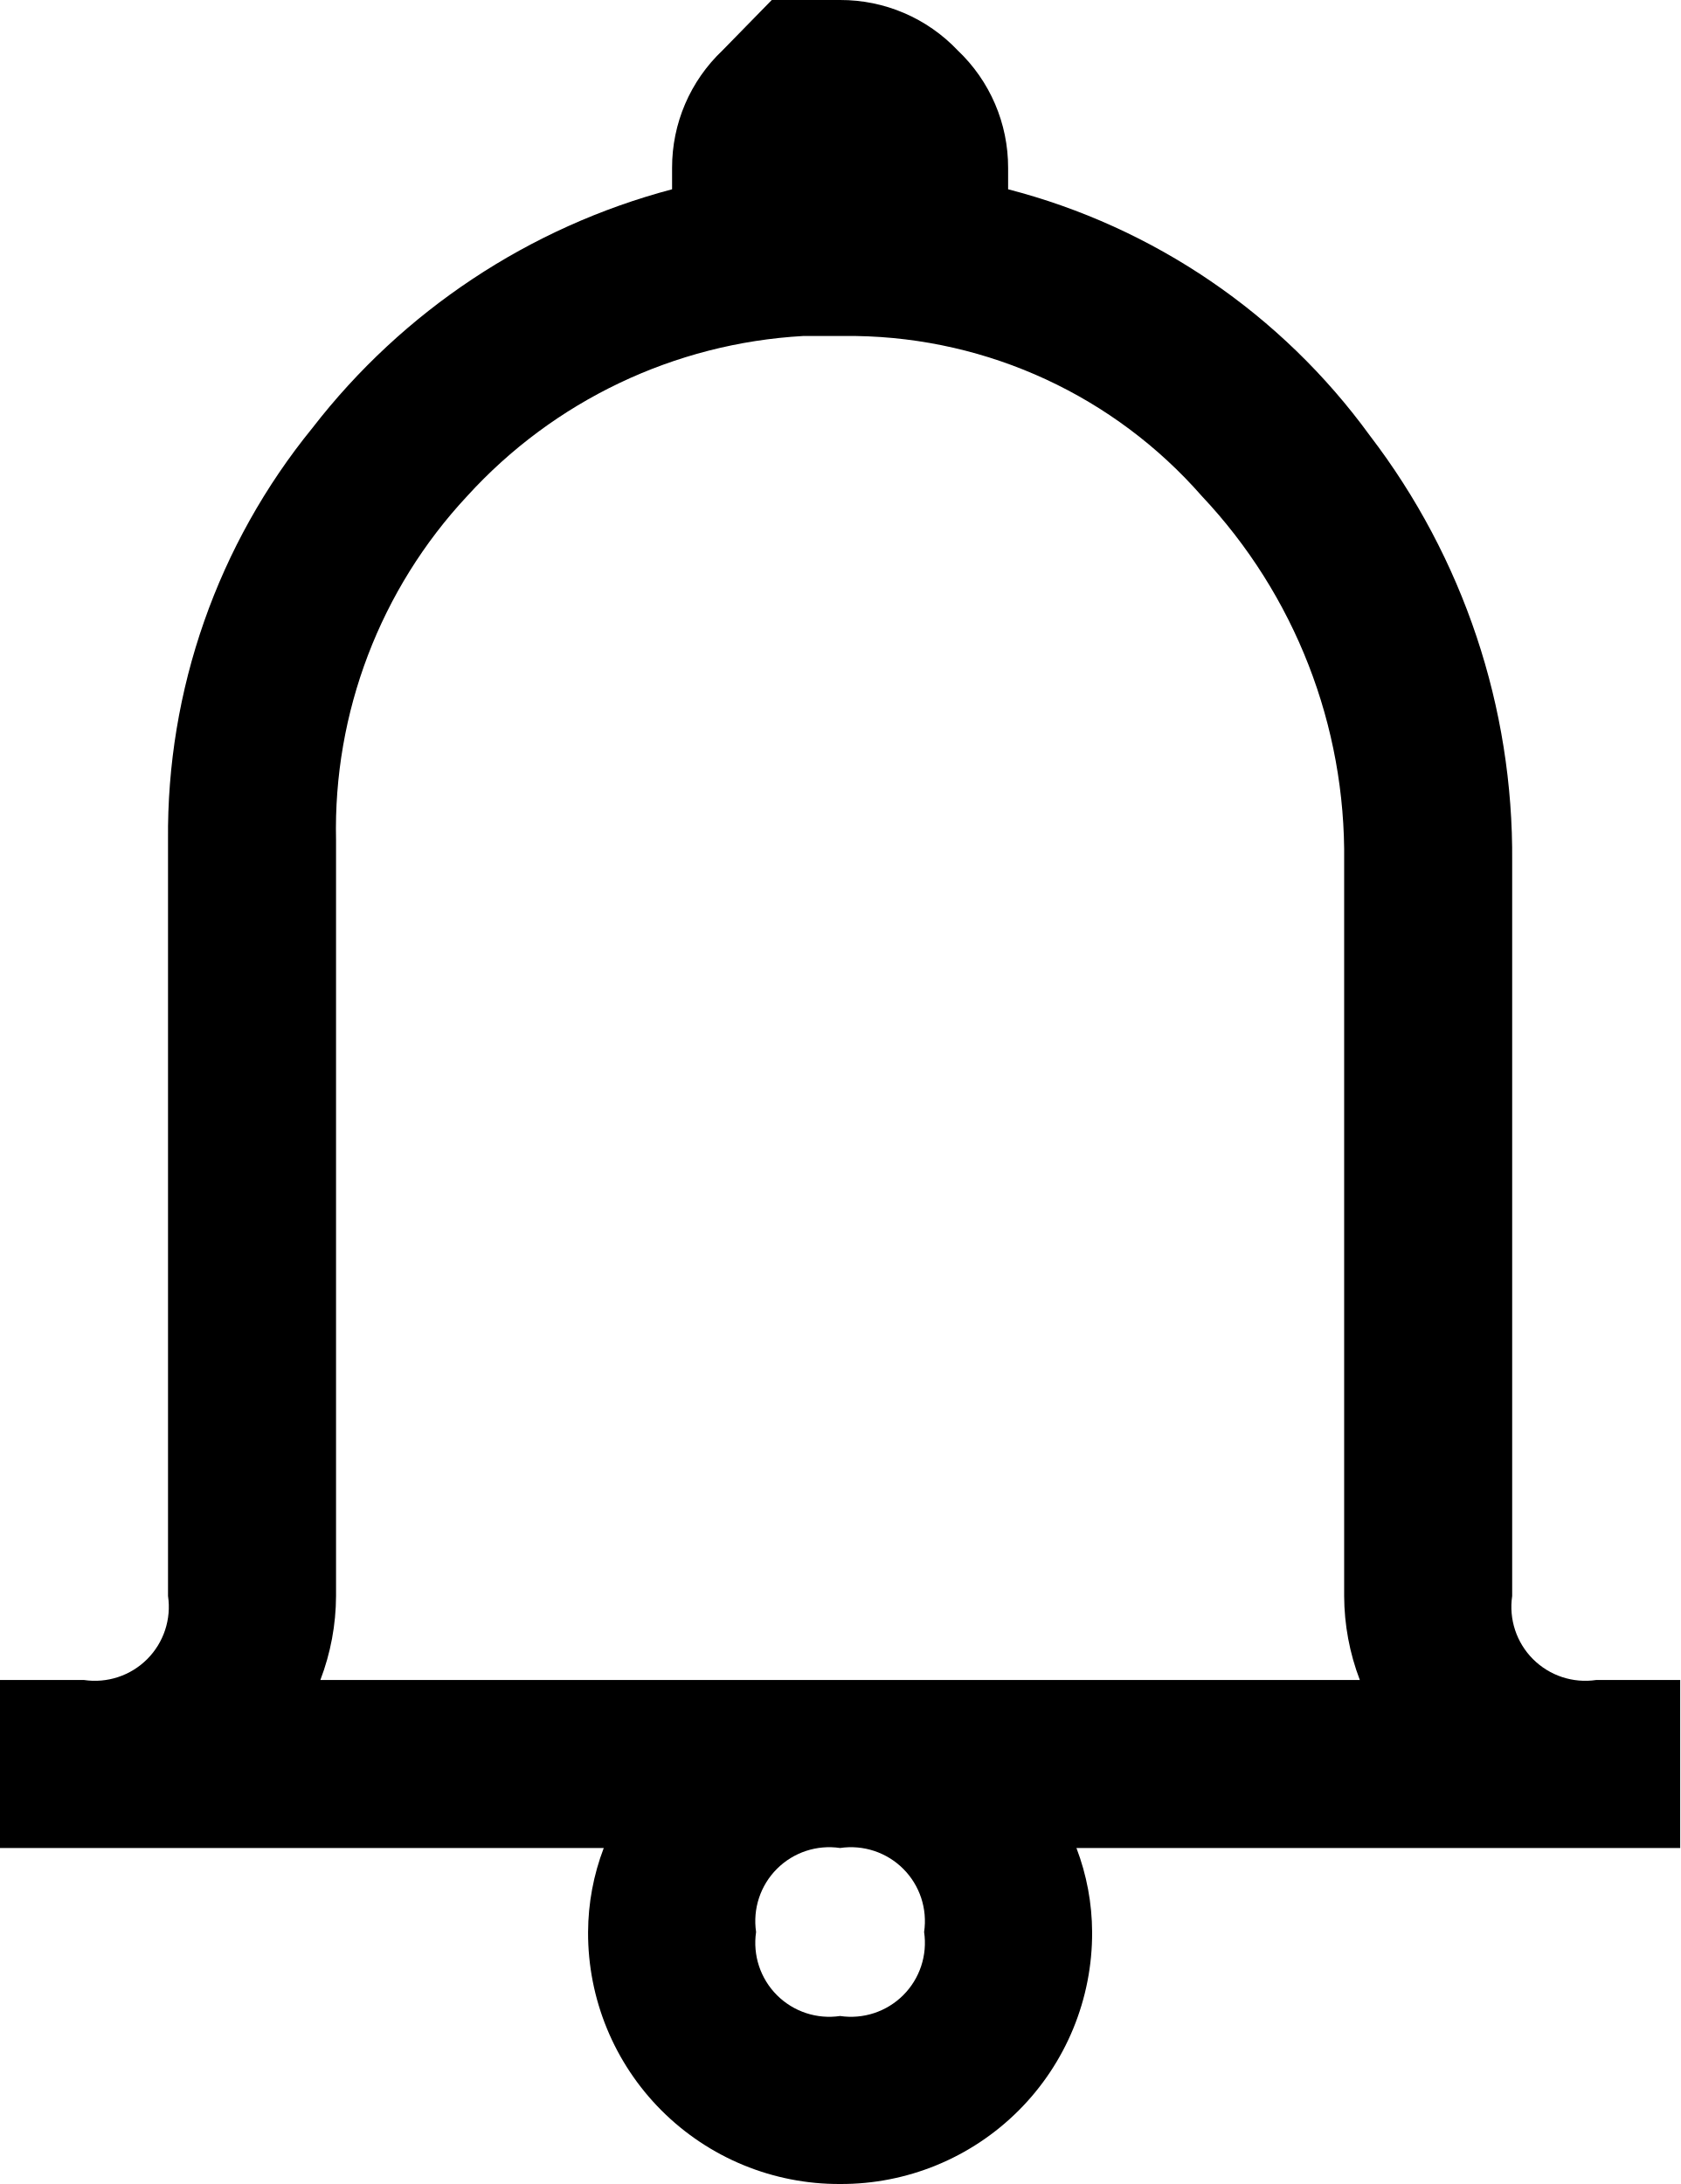
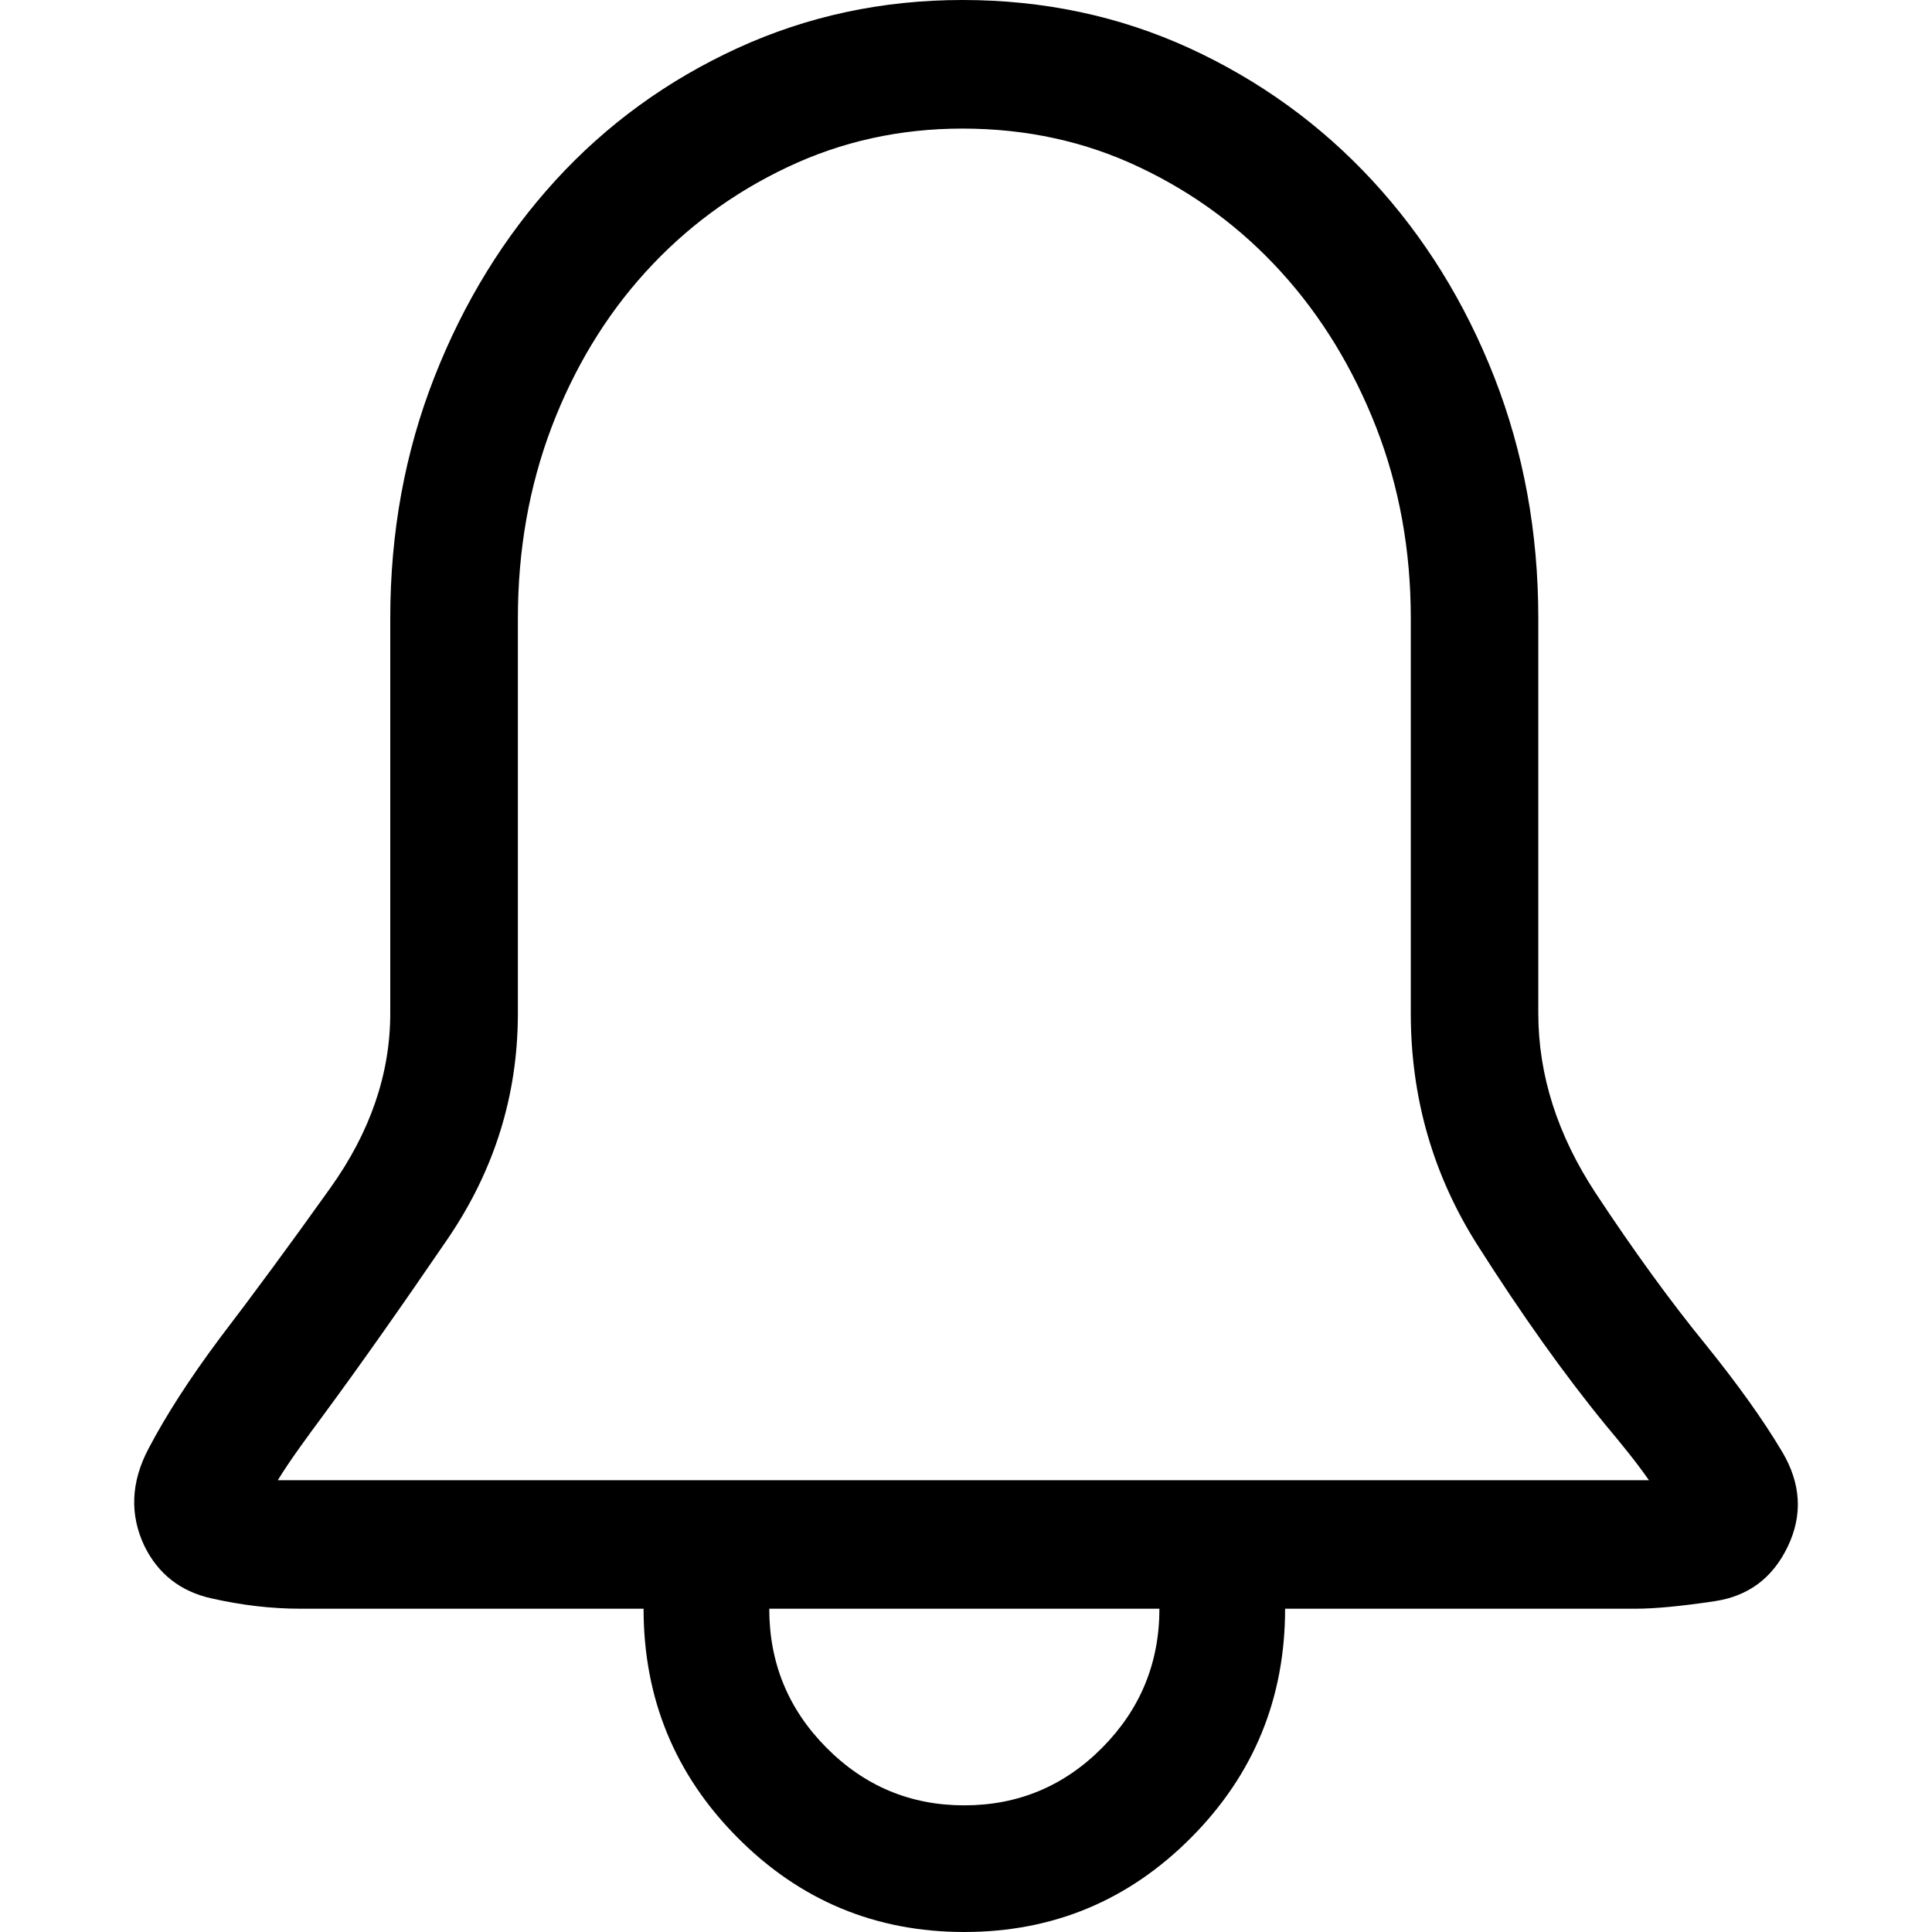
- <svg xmlns="http://www.w3.org/2000/svg" viewBox="0 0 15 19.5">
-   <path d="M6.45.45L6.89 0h.61a1.44 1.44 0 0 1 1.05.45A1.44 1.44 0 0 1 9 1.5v.19a5.78 5.78 0 0 1 3.23 2.2 6.17 6.17 0 0 1 1.27 3.8v6.56a.66.66 0 0 0 .75.75H15v1.5H9.61a2.13 2.13 0 0 1 .14.75A2.24 2.24 0 0 1 7.5 19.5a2.24 2.24 0 0 1-2.25-2.25 2.13 2.13 0 0 1 .14-.75H0V15h.75a.66.66 0 0 0 .75-.75V7.5a5.74 5.74 0 0 1 1.29-3.68A6 6 0 0 1 6 1.69V1.5A1.44 1.44 0 0 1 6.45.45zM7.17 3a4.39 4.39 0 0 0-3 1.43A4.36 4.36 0 0 0 3 7.5v6.75a2.12 2.12 0 0 1-.14.75h9.28a2.12 2.12 0 0 1-.14-.75V7.69a4.67 4.67 0 0 0-1.27-3.26A4.19 4.19 0 0 0 7.64 3h-.47zm1.08 14.25a.66.66 0 0 0-.75-.75.66.66 0 0 0-.75.75.66.66 0 0 0 .75.75.66.66 0 0 0 .75-.75z" />
+ <svg xmlns="http://www.w3.org/2000/svg" viewBox="0 0 18 18" version="1.1">
+   <path d="M15.888,12.523 C16.191,12.898 16.43,13.233 16.604,13.526 C16.779,13.82 16.797,14.114 16.657,14.407 C16.517,14.701 16.29,14.871 15.975,14.918 C15.661,14.965 15.416,14.988 15.241,14.988 L11.973,14.988 C11.973,15.822 11.682,16.532 11.099,17.119 C10.516,17.706 9.812,18 8.984,18 C8.157,18 7.452,17.706 6.87,17.119 C6.287,16.532 5.996,15.822 5.996,14.988 L2.797,14.988 C2.529,14.988 2.253,14.956 1.967,14.891 C1.682,14.827 1.475,14.665 1.347,14.407 C1.207,14.114 1.219,13.811 1.382,13.5 C1.545,13.189 1.766,12.845 2.046,12.47 C2.36,12.059 2.704,11.592 3.077,11.069 C3.45,10.547 3.636,10.004 3.636,9.44 L3.636,5.759 C3.636,4.961 3.773,4.212 4.047,3.514 C4.321,2.815 4.697,2.205 5.174,1.682 C5.652,1.159 6.217,0.749 6.87,0.449 C7.522,0.15 8.221,0 8.967,0 C9.724,0 10.429,0.15 11.082,0.449 C11.734,0.749 12.302,1.159 12.786,1.682 C13.269,2.205 13.648,2.815 13.922,3.514 C14.195,4.212 14.332,4.961 14.332,5.759 L14.332,9.44 C14.332,10.016 14.51,10.573 14.865,11.114 C15.221,11.654 15.562,12.123 15.888,12.523 Z M8.984,16.82 C9.485,16.82 9.914,16.641 10.269,16.283 C10.624,15.925 10.802,15.493 10.802,14.988 L7.167,14.988 C7.167,15.493 7.344,15.925 7.7,16.283 C8.055,16.641 8.483,16.82 8.984,16.82 Z M15.363,13.791 C15.305,13.708 15.241,13.623 15.171,13.535 C15.101,13.447 15.031,13.362 14.962,13.28 C14.577,12.81 14.178,12.25 13.764,11.598 C13.351,10.946 13.144,10.227 13.144,9.44 L13.144,5.759 C13.144,5.125 13.036,4.532 12.821,3.98 C12.605,3.429 12.311,2.947 11.938,2.536 C11.565,2.125 11.125,1.799 10.618,1.559 C10.112,1.318 9.561,1.198 8.967,1.198 C8.384,1.198 7.84,1.318 7.333,1.559 C6.826,1.799 6.386,2.125 6.013,2.536 C5.64,2.947 5.349,3.429 5.139,3.98 C4.93,4.532 4.825,5.125 4.825,5.759 L4.825,9.44 C4.825,10.204 4.606,10.905 4.169,11.545 C3.732,12.185 3.345,12.734 3.007,13.192 C2.937,13.286 2.864,13.386 2.789,13.491 C2.713,13.597 2.646,13.697 2.588,13.791 L15.363,13.791 Z" />
</svg>
